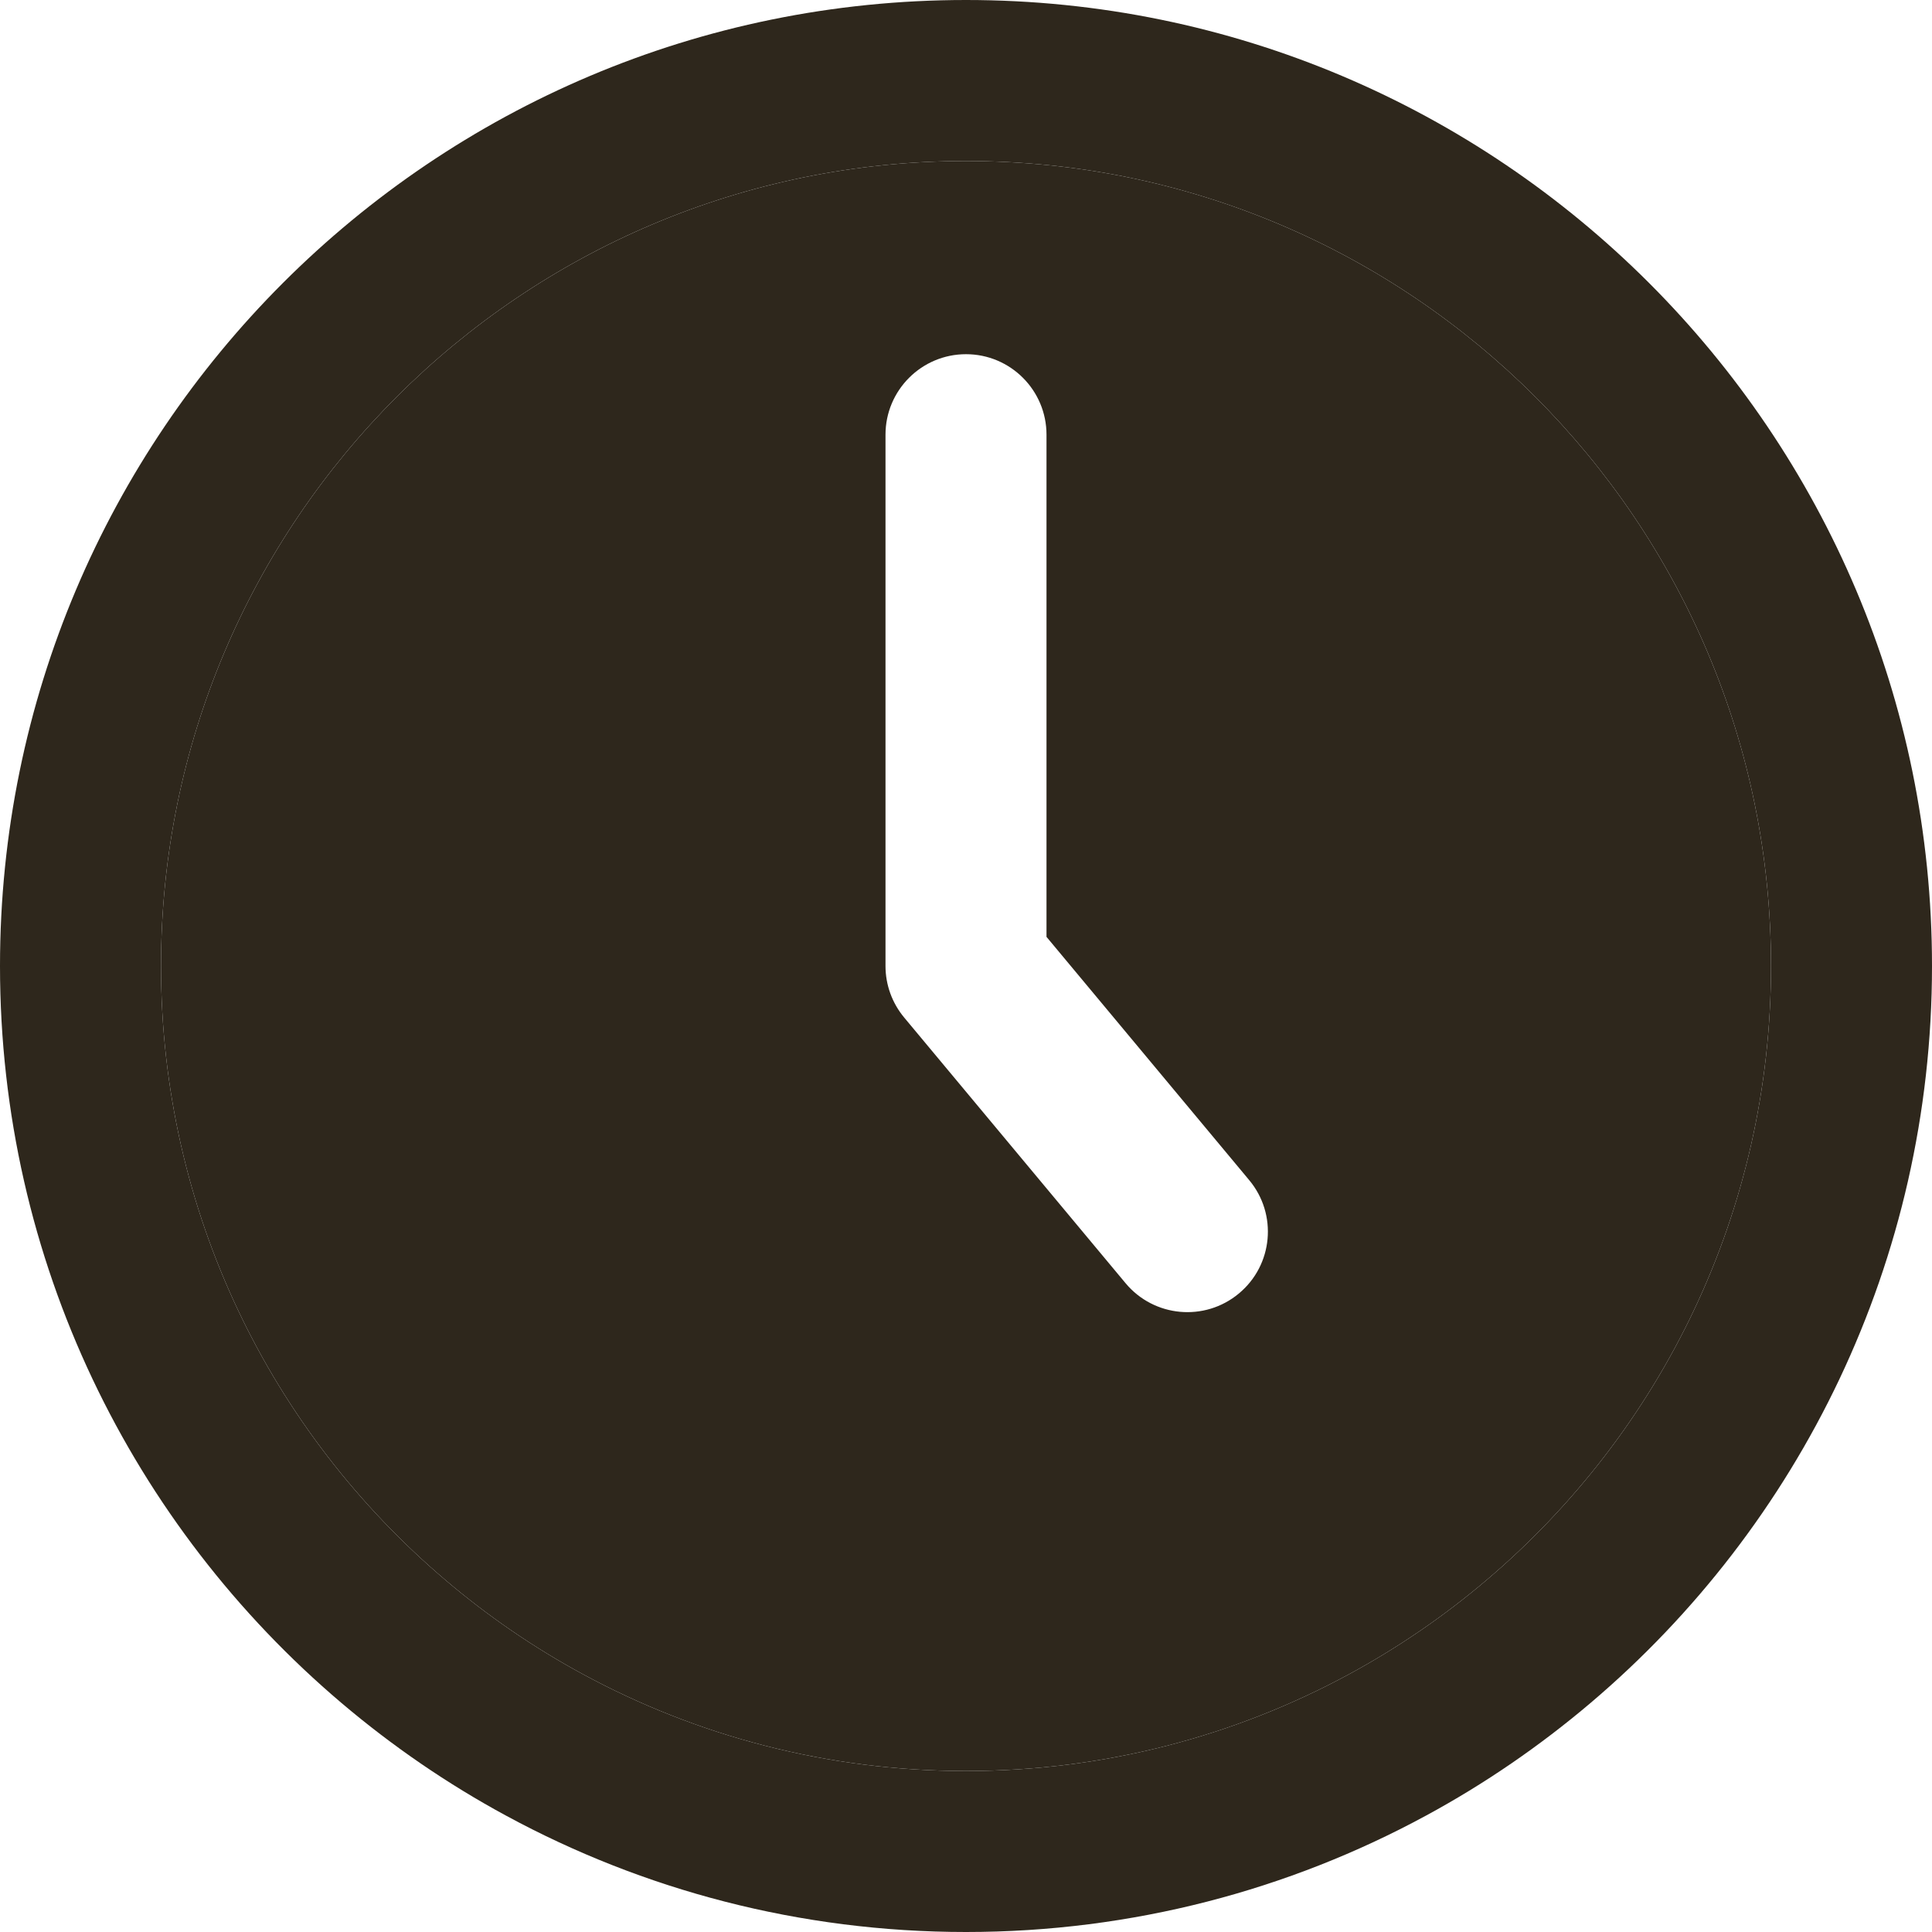
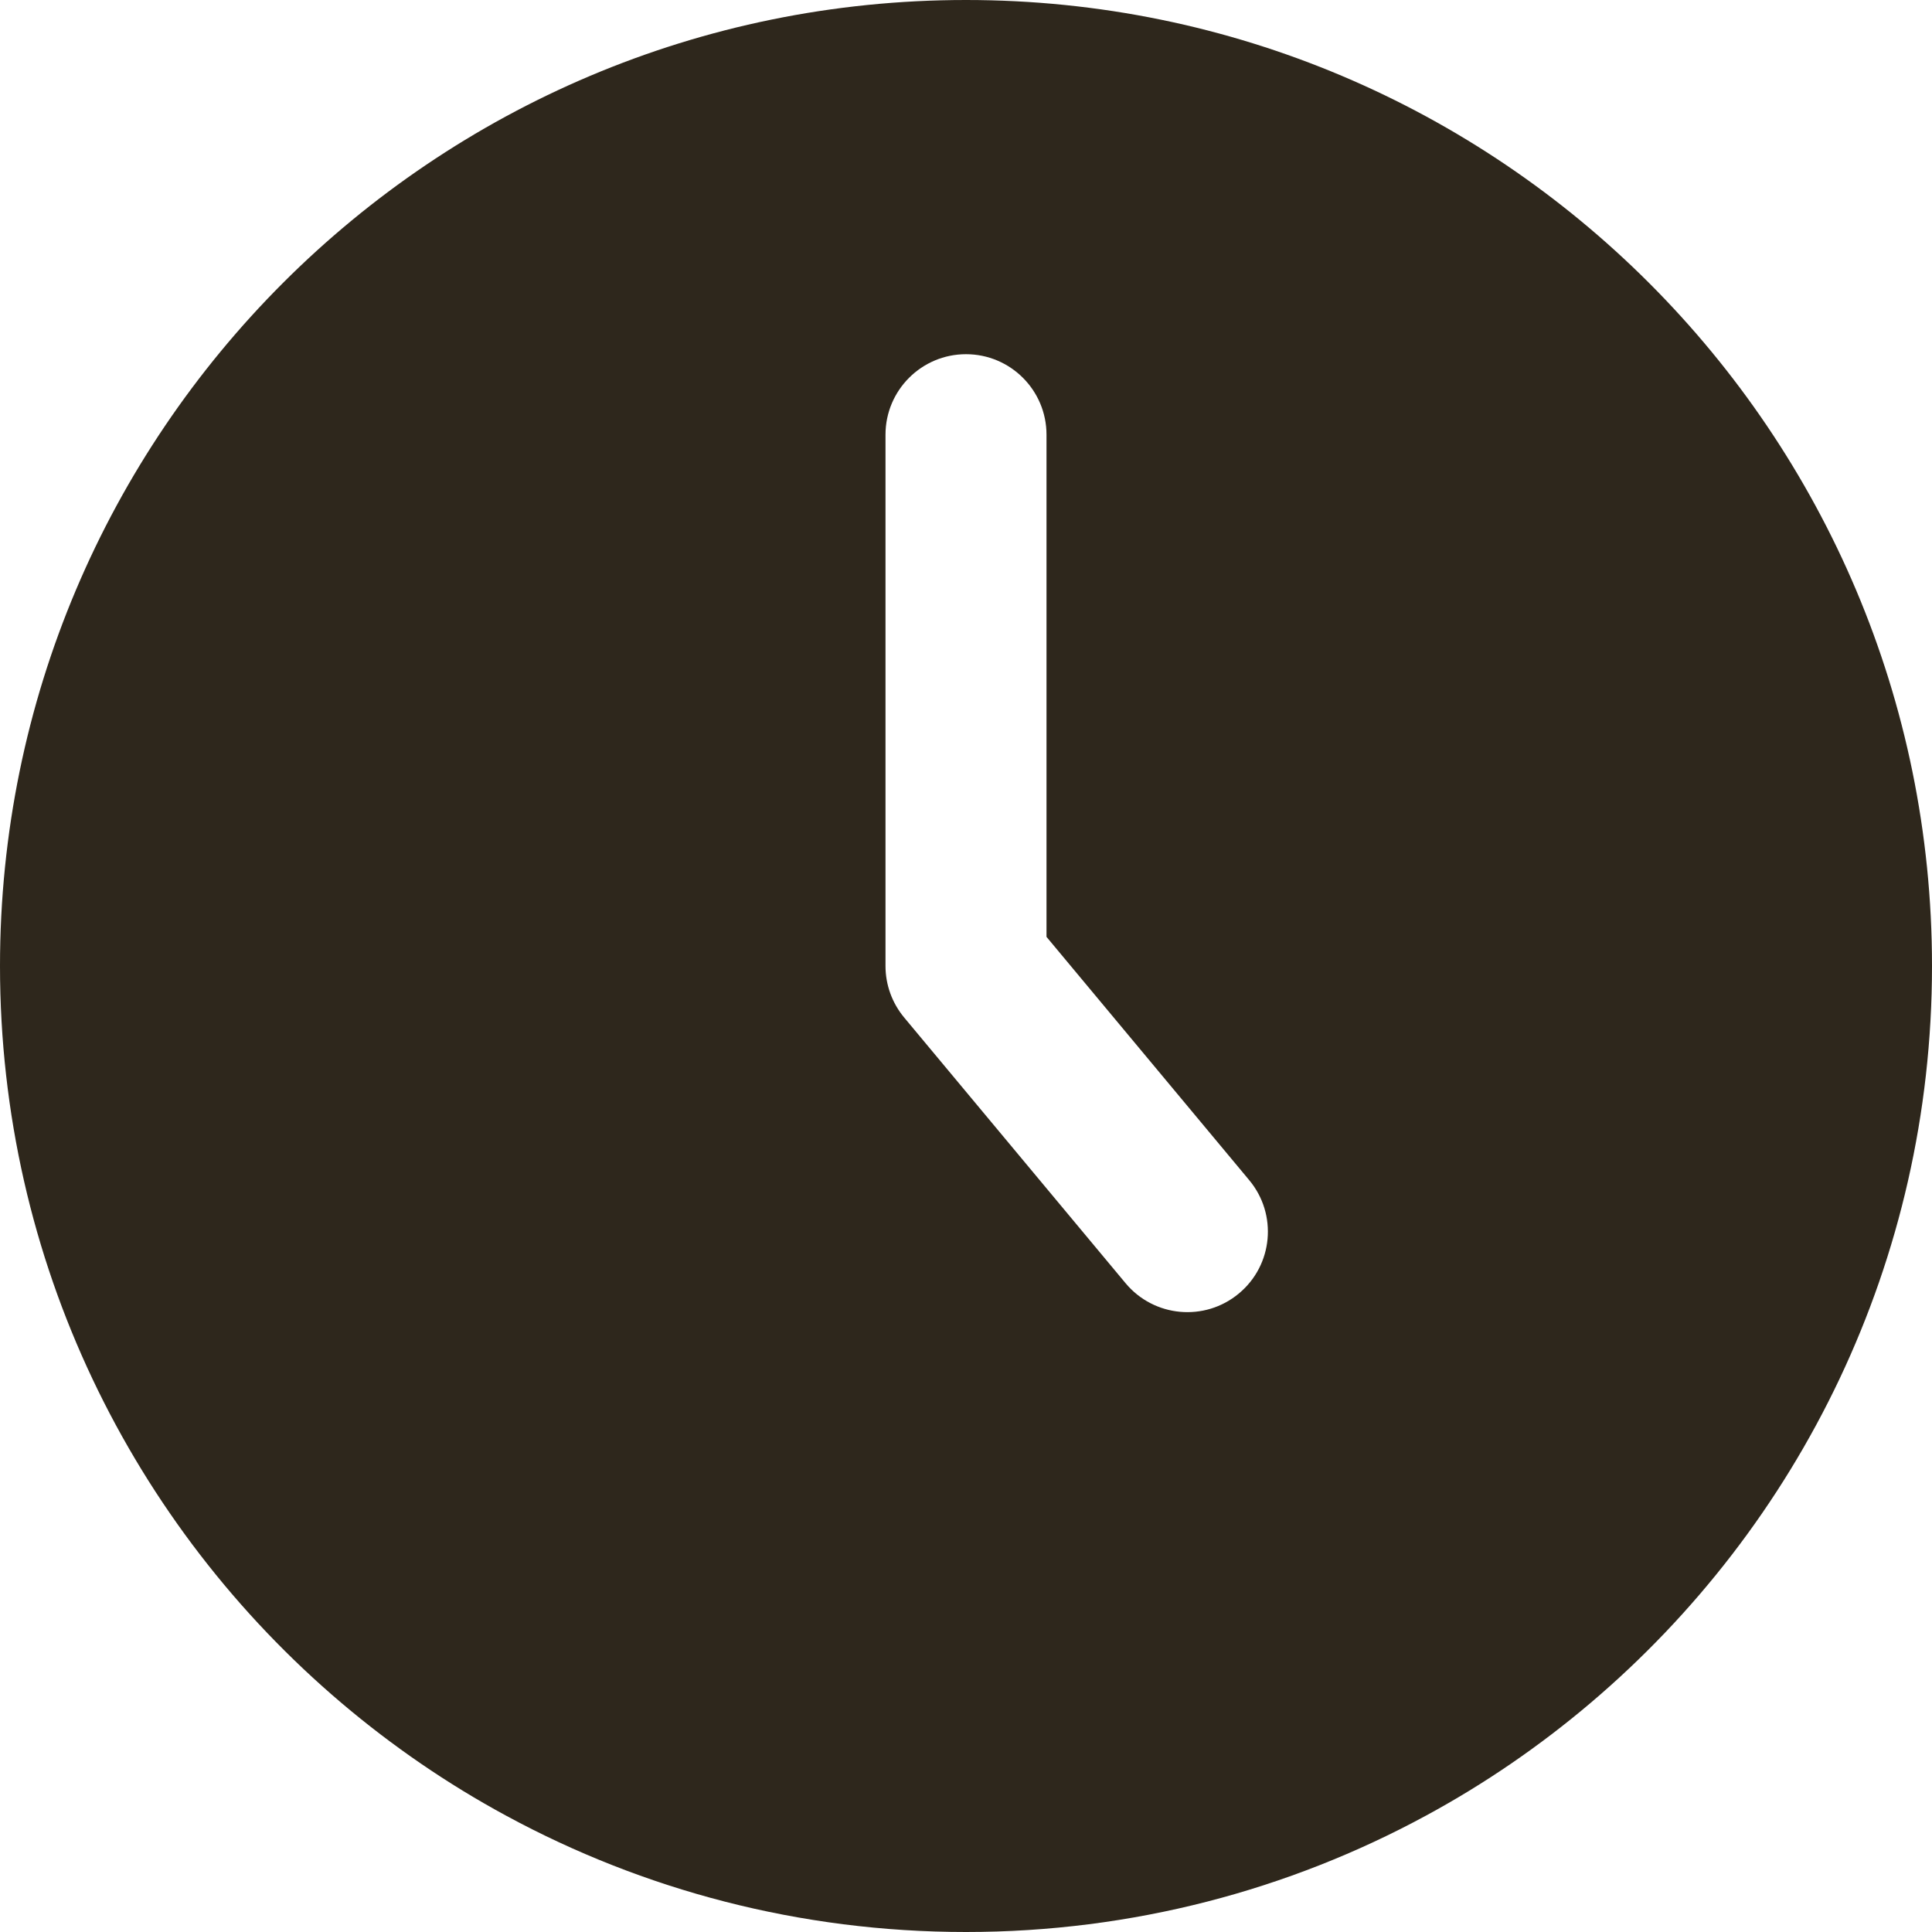
<svg xmlns="http://www.w3.org/2000/svg" width="24" height="24" viewBox="0 0 24 24" fill="none">
-   <path fill-rule="evenodd" clip-rule="evenodd" d="M2 12C2 6.477 6.477 2 12 2C17.523 2 22 6.477 22 12C22 15.058 20.629 17.794 18.464 19.63C17.939 20.076 17.367 20.468 16.758 20.798C15.344 21.564 13.724 22 12 22C10.276 22 8.656 21.564 7.242 20.798C6.632 20.468 6.061 20.076 5.536 19.63C3.371 17.794 2 15.058 2 12ZM12 4.4C12.552 4.4 13 4.848 13 5.4V11.638L15.518 14.66C15.872 15.084 15.815 15.715 15.39 16.068C14.966 16.422 14.335 16.364 13.982 15.94L11.232 12.64C11.082 12.46 11 12.234 11 12V5.4C11 4.848 11.448 4.4 12 4.4Z" fill="#2E271C" />
-   <path fill-rule="evenodd" clip-rule="evenodd" d="M2 12C2 6.477 6.477 2 12 2C17.523 2 22 6.477 22 12C22 15.058 20.629 17.794 18.464 19.63C17.939 20.076 17.367 20.468 16.758 20.798C15.344 21.564 13.724 22 12 22C10.276 22 8.656 21.564 7.242 20.798C6.632 20.468 6.061 20.076 5.536 19.63C3.371 17.794 2 15.058 2 12ZM12 0C5.373 0 0 5.373 0 12C0 15.67 1.649 18.956 4.242 21.155C4.872 21.689 5.557 22.16 6.289 22.556C7.988 23.477 9.935 24 12 24C14.065 24 16.012 23.477 17.711 22.556C18.443 22.16 19.128 21.689 19.758 21.155C22.351 18.956 24 15.67 24 12C24 5.373 18.627 0 12 0Z" fill="#2E271C" />
+   <path fill-rule="evenodd" clip-rule="evenodd" d="M0 12C0 5.373 5.373 0 12 0C18.627 0 24 5.373 24 12C24 15.67 22.351 18.956 19.758 21.155C19.128 21.689 18.443 22.16 17.711 22.556C16.012 23.477 14.065 24 12 24C9.935 24 7.988 23.477 6.289 22.556C5.557 22.16 4.872 21.689 4.242 21.155C1.649 18.956 0 15.67 0 12ZM12 4.4C12.552 4.4 13 4.848 13 5.4V11.638L15.518 14.66C15.872 15.084 15.815 15.715 15.39 16.068C14.966 16.422 14.335 16.364 13.982 15.94L11.232 12.64C11.082 12.46 11 12.234 11 12V5.4C11 4.848 11.448 4.4 12 4.4Z" fill="#2E271C" />
</svg>
